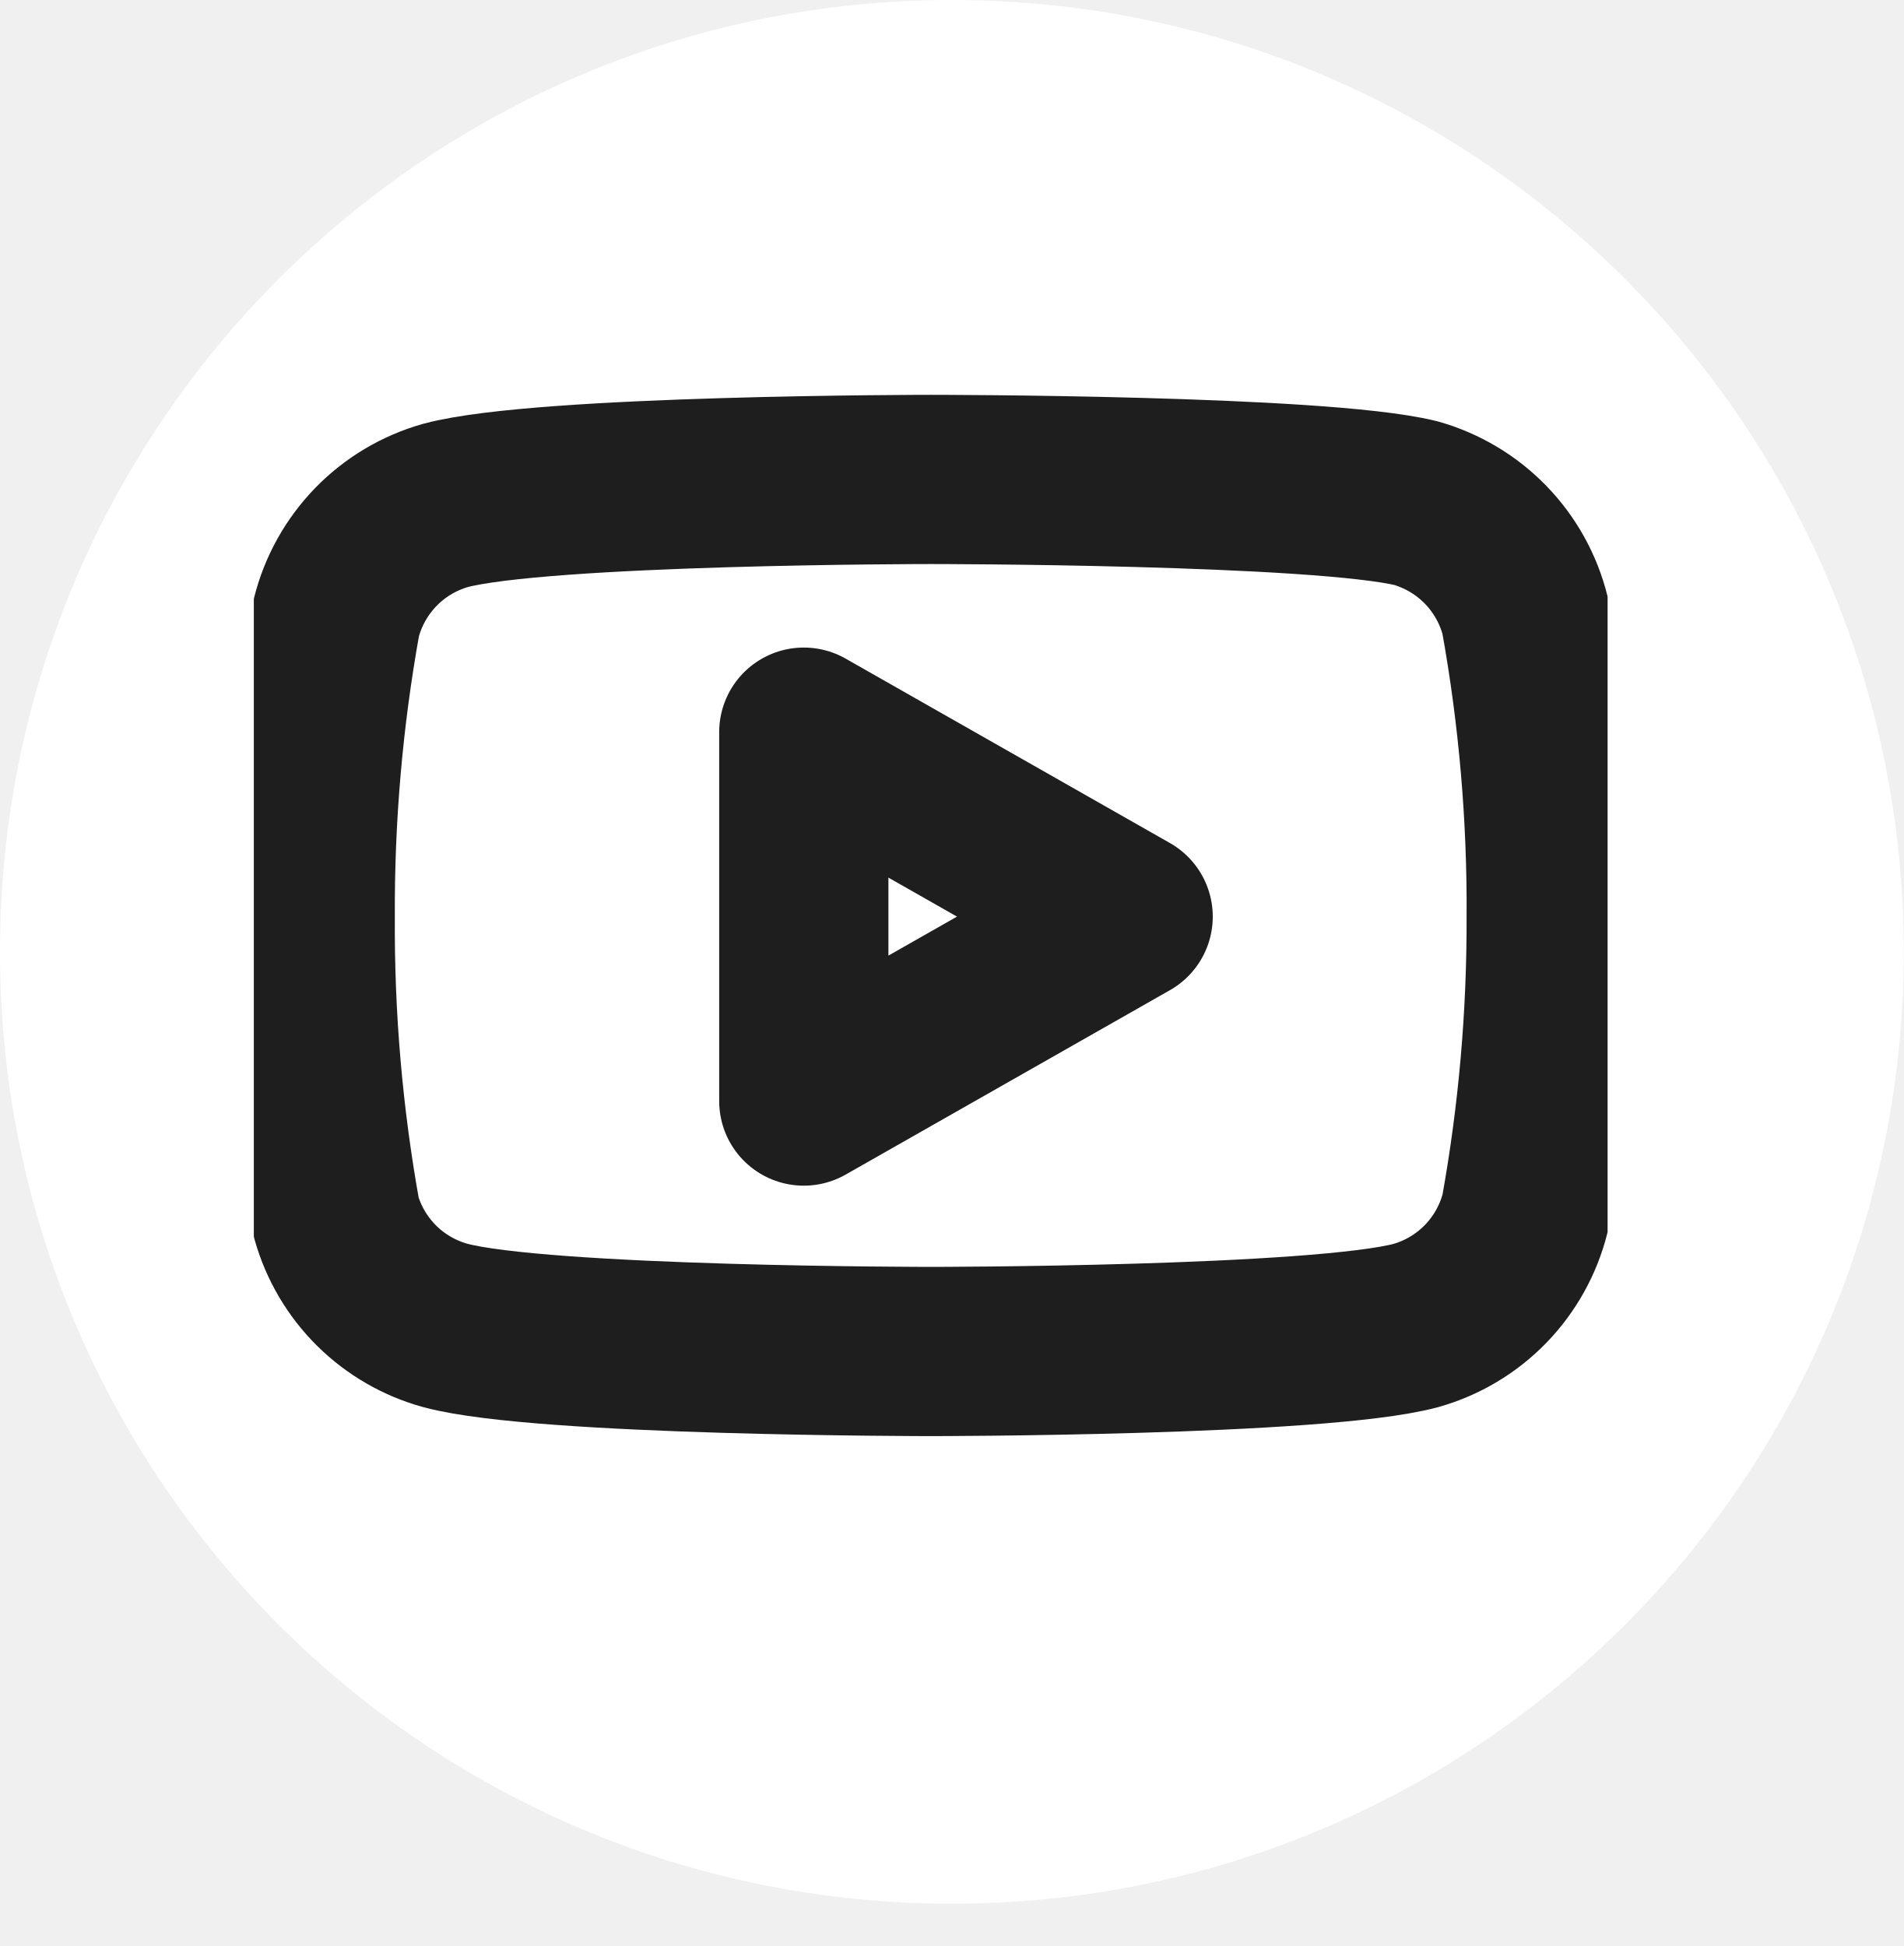
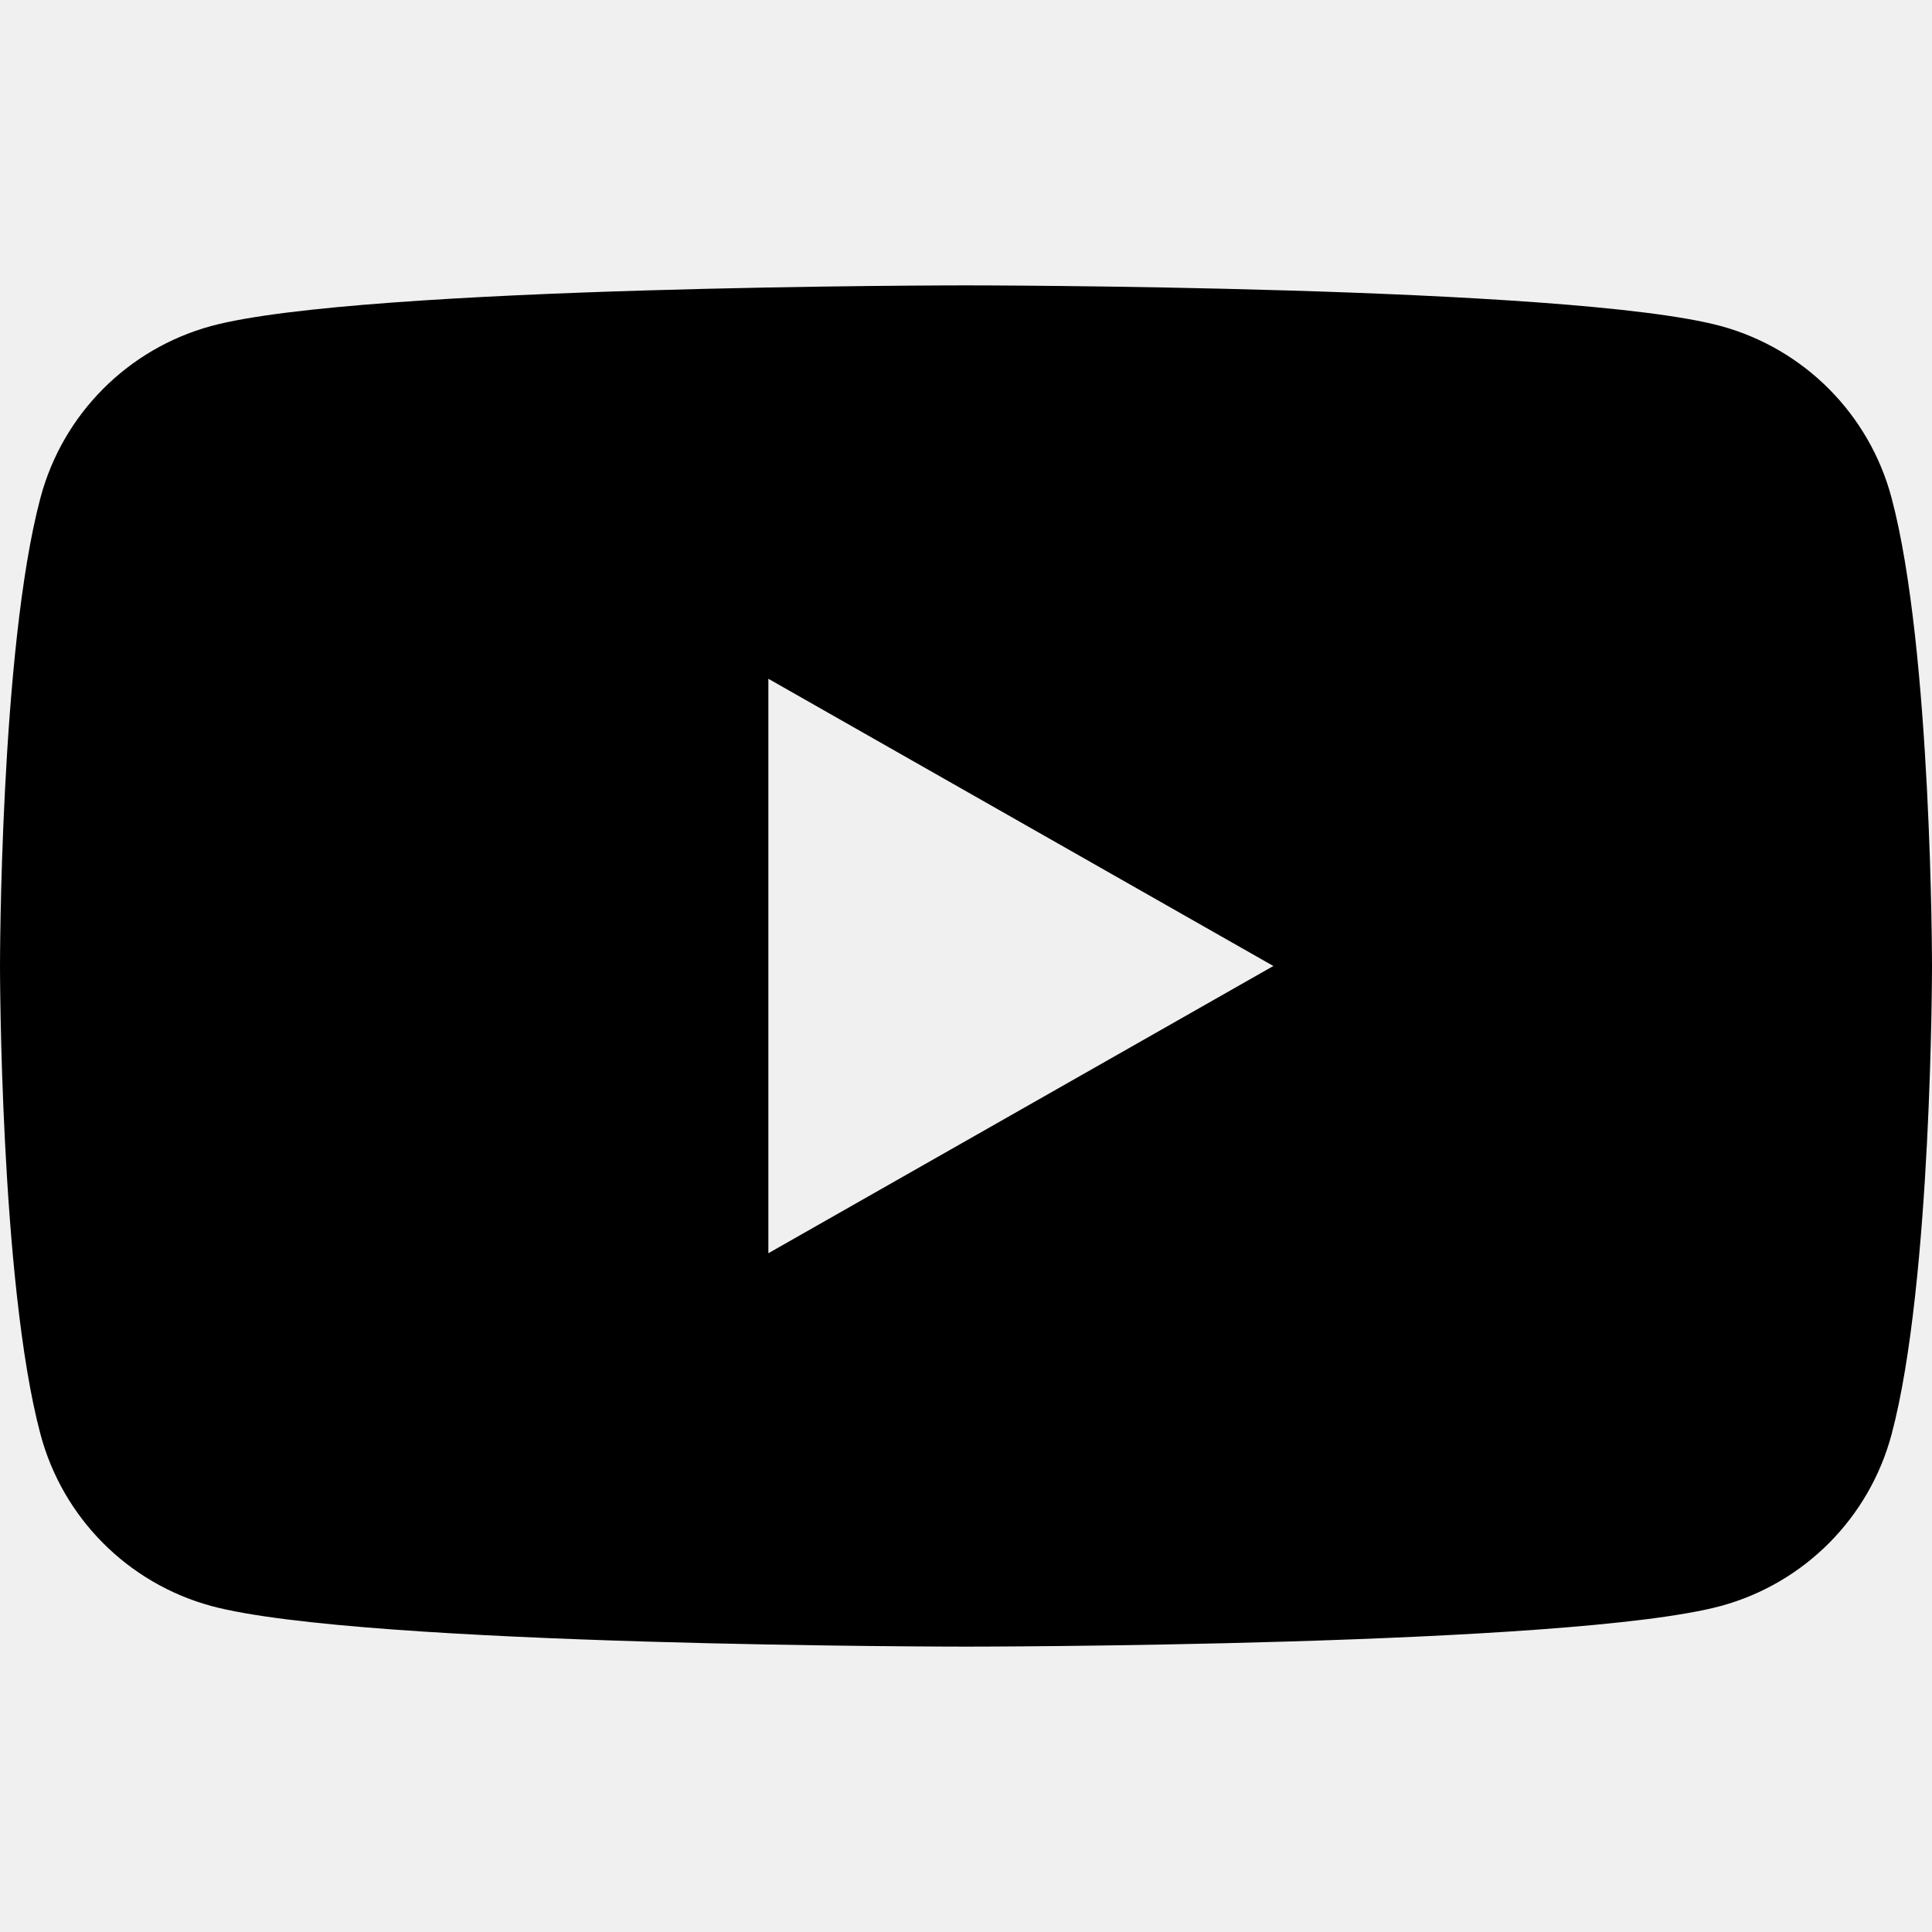
- <svg xmlns="http://www.w3.org/2000/svg" width="45" height="46" viewBox="0 0 45 46" fill="none">
-   <circle cx="22.5" cy="22.5" r="22.5" fill="white" />
-   <g clip-path="url(#clip0_1_14)">
-     <path d="M36.053 14.56C35.895 13.927 35.572 13.347 35.118 12.879C34.664 12.411 34.094 12.071 33.467 11.893C31.173 11.333 22 11.333 22 11.333C22 11.333 12.827 11.333 10.533 11.947C9.906 12.124 9.336 12.464 8.882 12.932C8.428 13.401 8.105 13.98 7.947 14.613C7.527 16.941 7.322 19.302 7.333 21.667C7.318 24.049 7.524 26.428 7.947 28.773C8.121 29.387 8.451 29.944 8.904 30.393C9.357 30.841 9.918 31.165 10.533 31.333C12.827 31.947 22 31.947 22 31.947C22 31.947 31.173 31.947 33.467 31.333C34.094 31.156 34.664 30.816 35.118 30.348C35.572 29.879 35.895 29.299 36.053 28.667C36.47 26.357 36.675 24.014 36.667 21.667C36.682 19.284 36.476 16.905 36.053 14.56Z" stroke="#1E1E1E" stroke-width="4" stroke-linecap="round" stroke-linejoin="round" />
-     <path d="M19 26.027L26.667 21.667L19 17.307V26.027Z" stroke="#1E1E1E" stroke-width="4" stroke-linecap="round" stroke-linejoin="round" />
-   </g>
-   <defs>
-     <clipPath id="clip0_1_14">
-       <rect width="32" height="32" fill="white" transform="translate(6 6)" />
-     </clipPath>
-   </defs>
+ <svg xmlns="http://www.w3.org/2000/svg" role="img" viewBox="0 0 24 24">
+   <path d="M23.498 6.186a3.016 3.016 0 0 0-2.122-2.136C19.505 3.545 12 3.545 12 3.545s-7.505 0-9.377.505A3.017 3.017 0 0 0 .502 6.186C0 8.07 0 12 0 12s0 3.93.502 5.814a3.016 3.016 0 0 0 2.122 2.136c1.871.505 9.376.505 9.376.505s7.505 0 9.377-.505a3.015 3.015 0 0 0 2.122-2.136C24 15.93 24 12 24 12s0-3.93-.502-5.814zM9.545 15.568V8.432L15.818 12l-6.273 3.568z" />
</svg>
